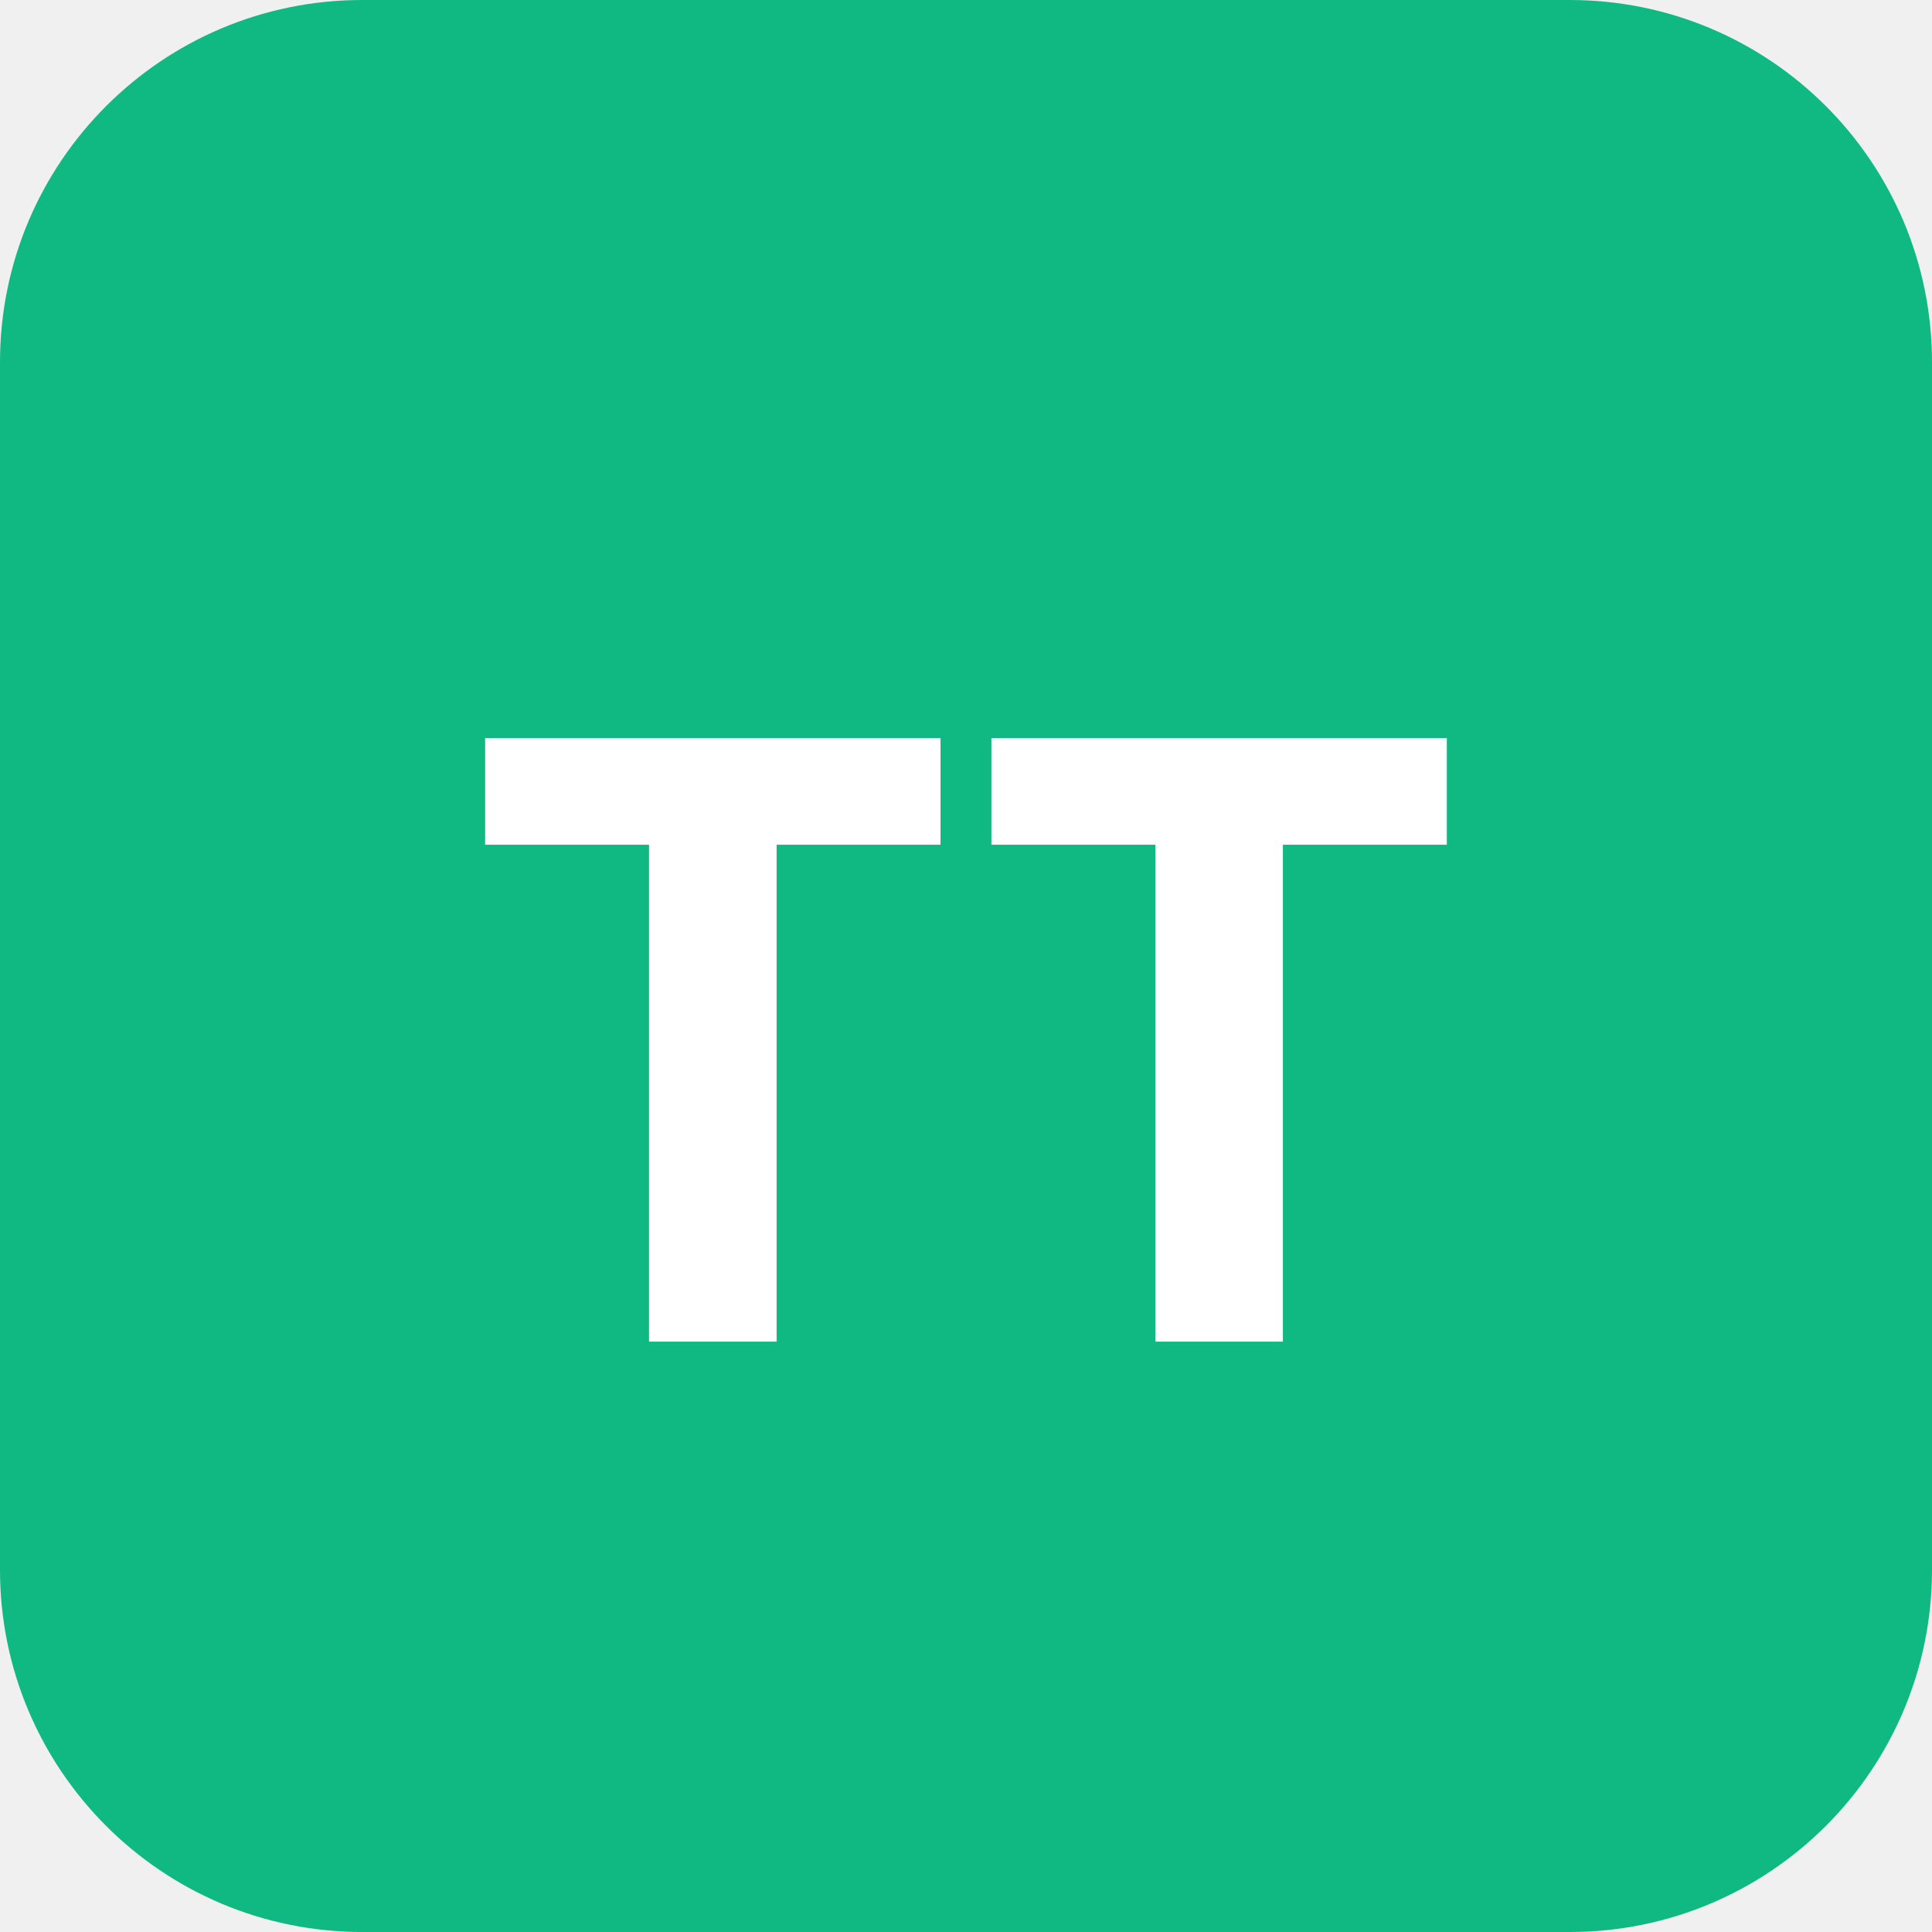
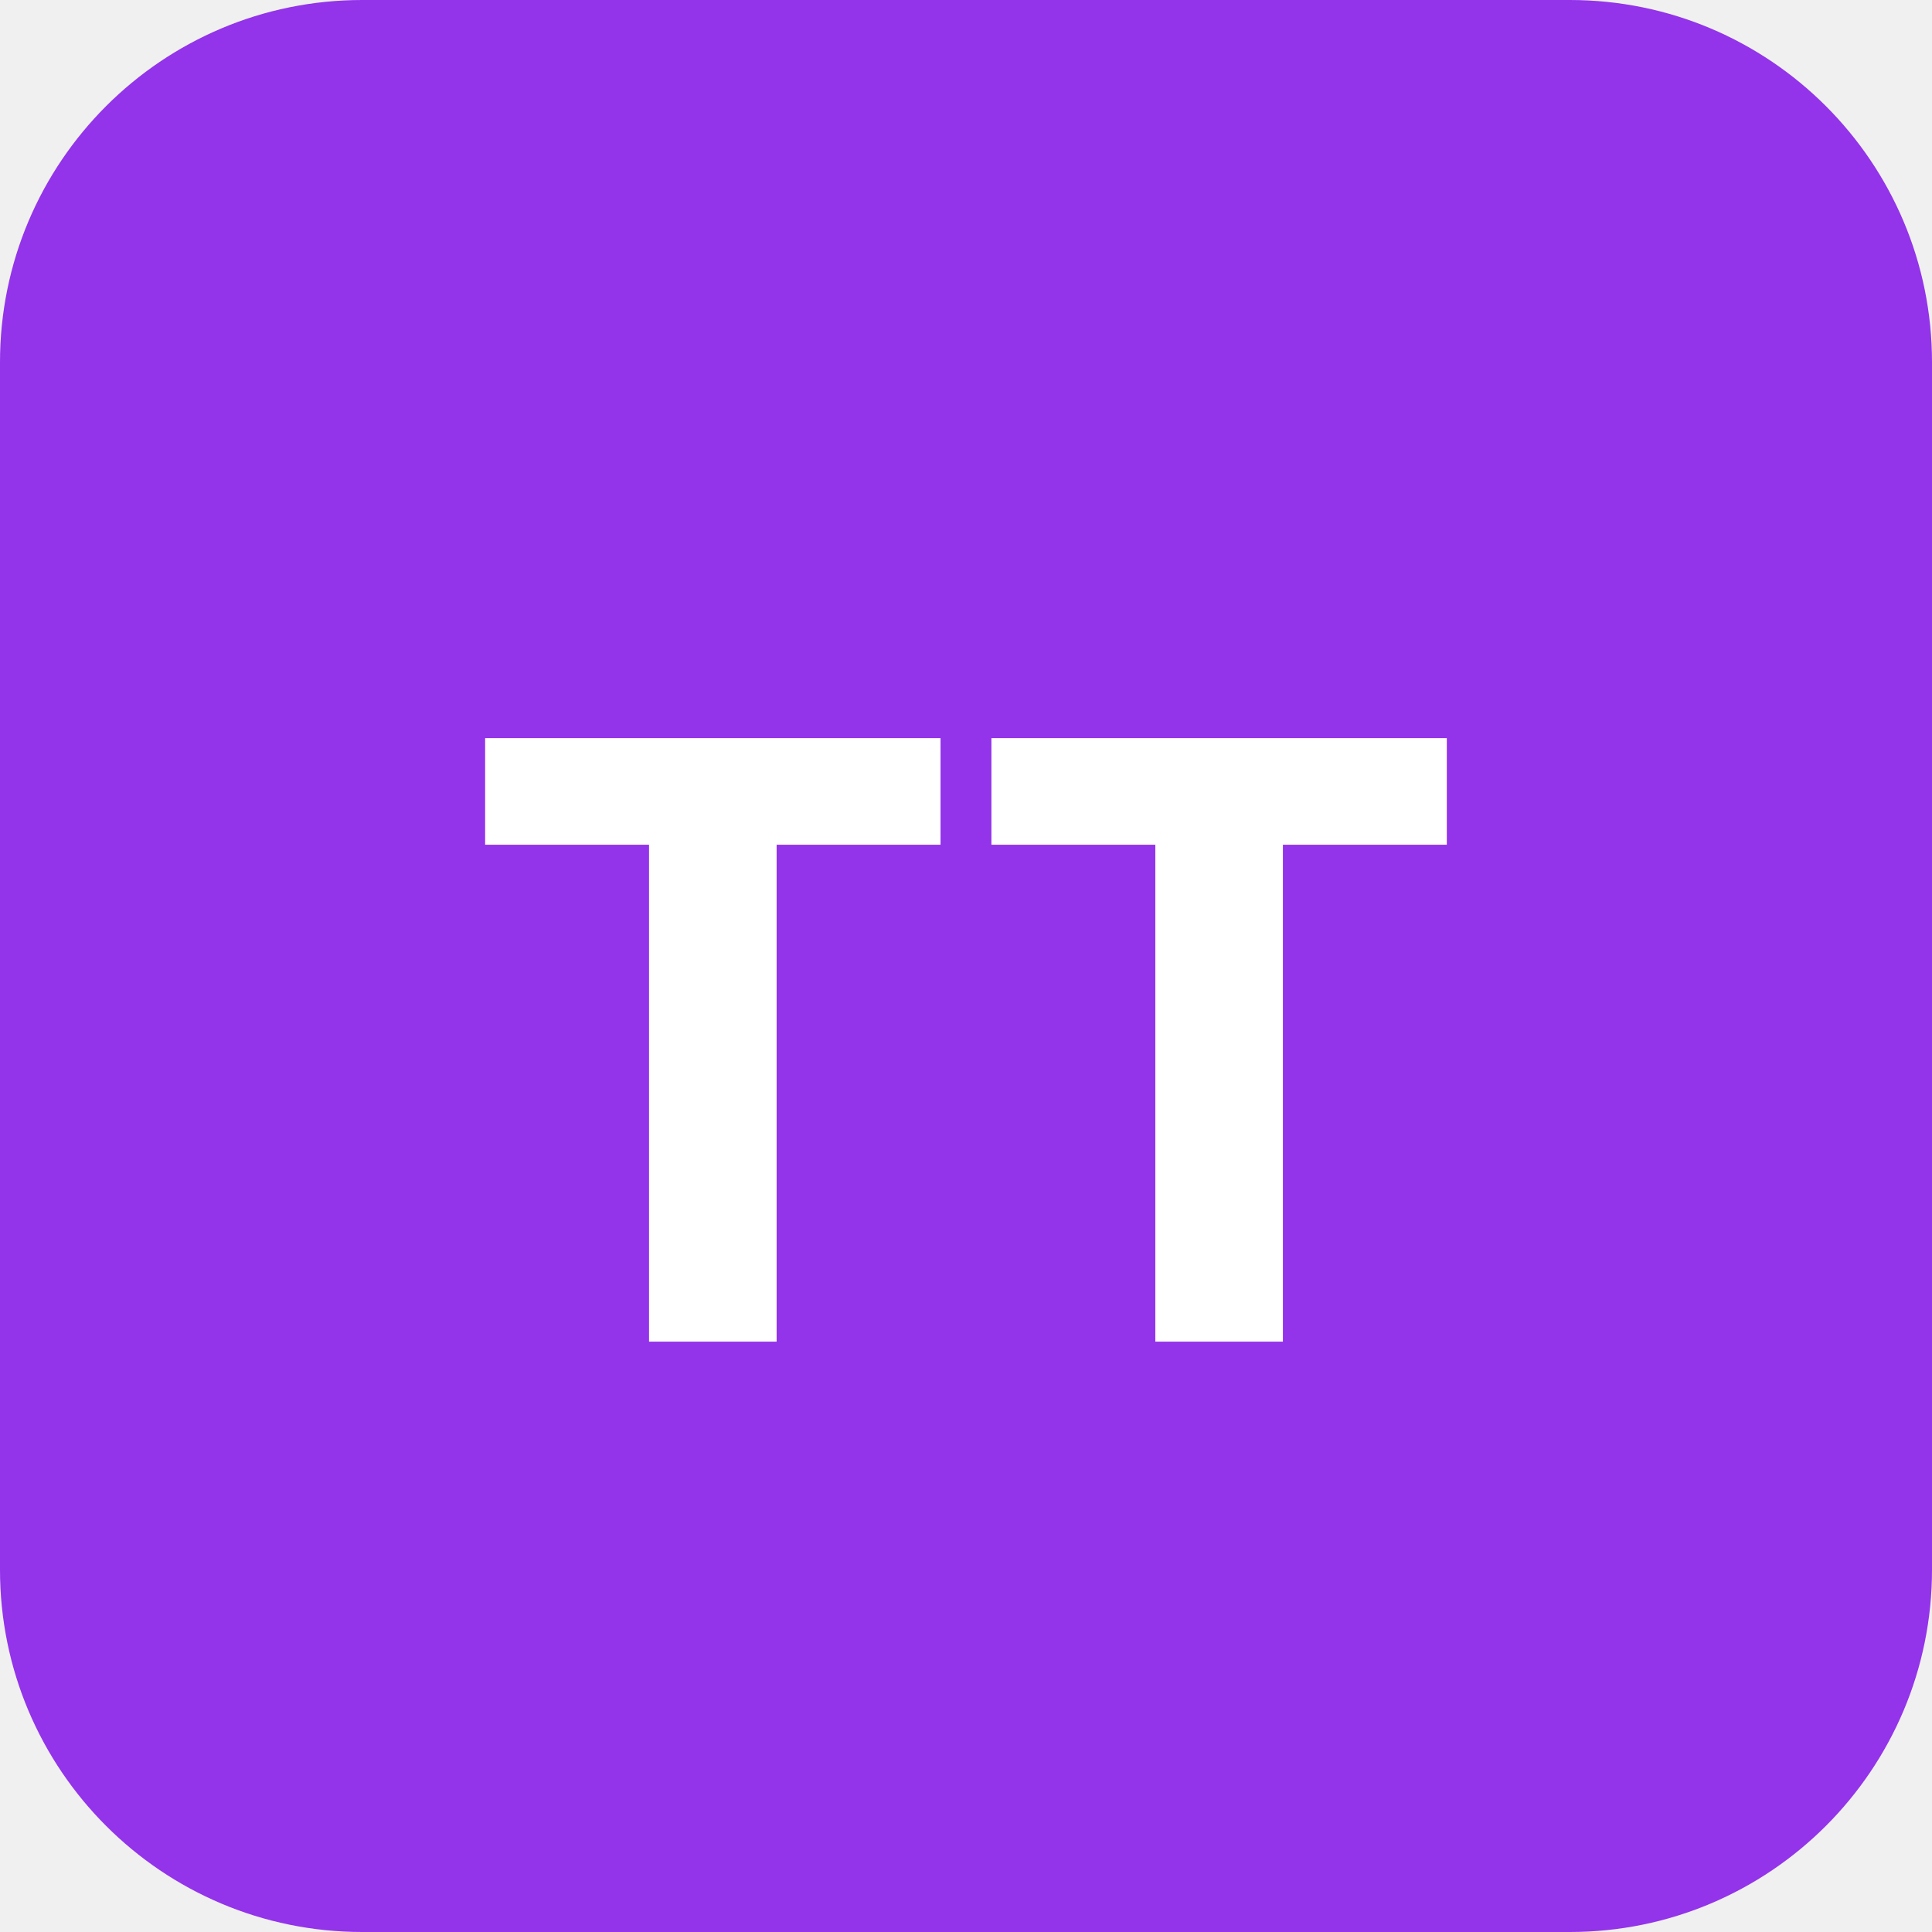
<svg xmlns="http://www.w3.org/2000/svg" viewBox="0 0 128 128">
-   <rect width="128" height="128" rx="24" fill="#10B981" />
+   <rect width="128" height="128" rx="24" fill="#9333EA" />
  <text x="50%" y="54%" font-family="sans-serif" font-size="56" fill="#fff" font-weight="700" dominant-baseline="middle" text-anchor="middle">TT</text>
</svg>
